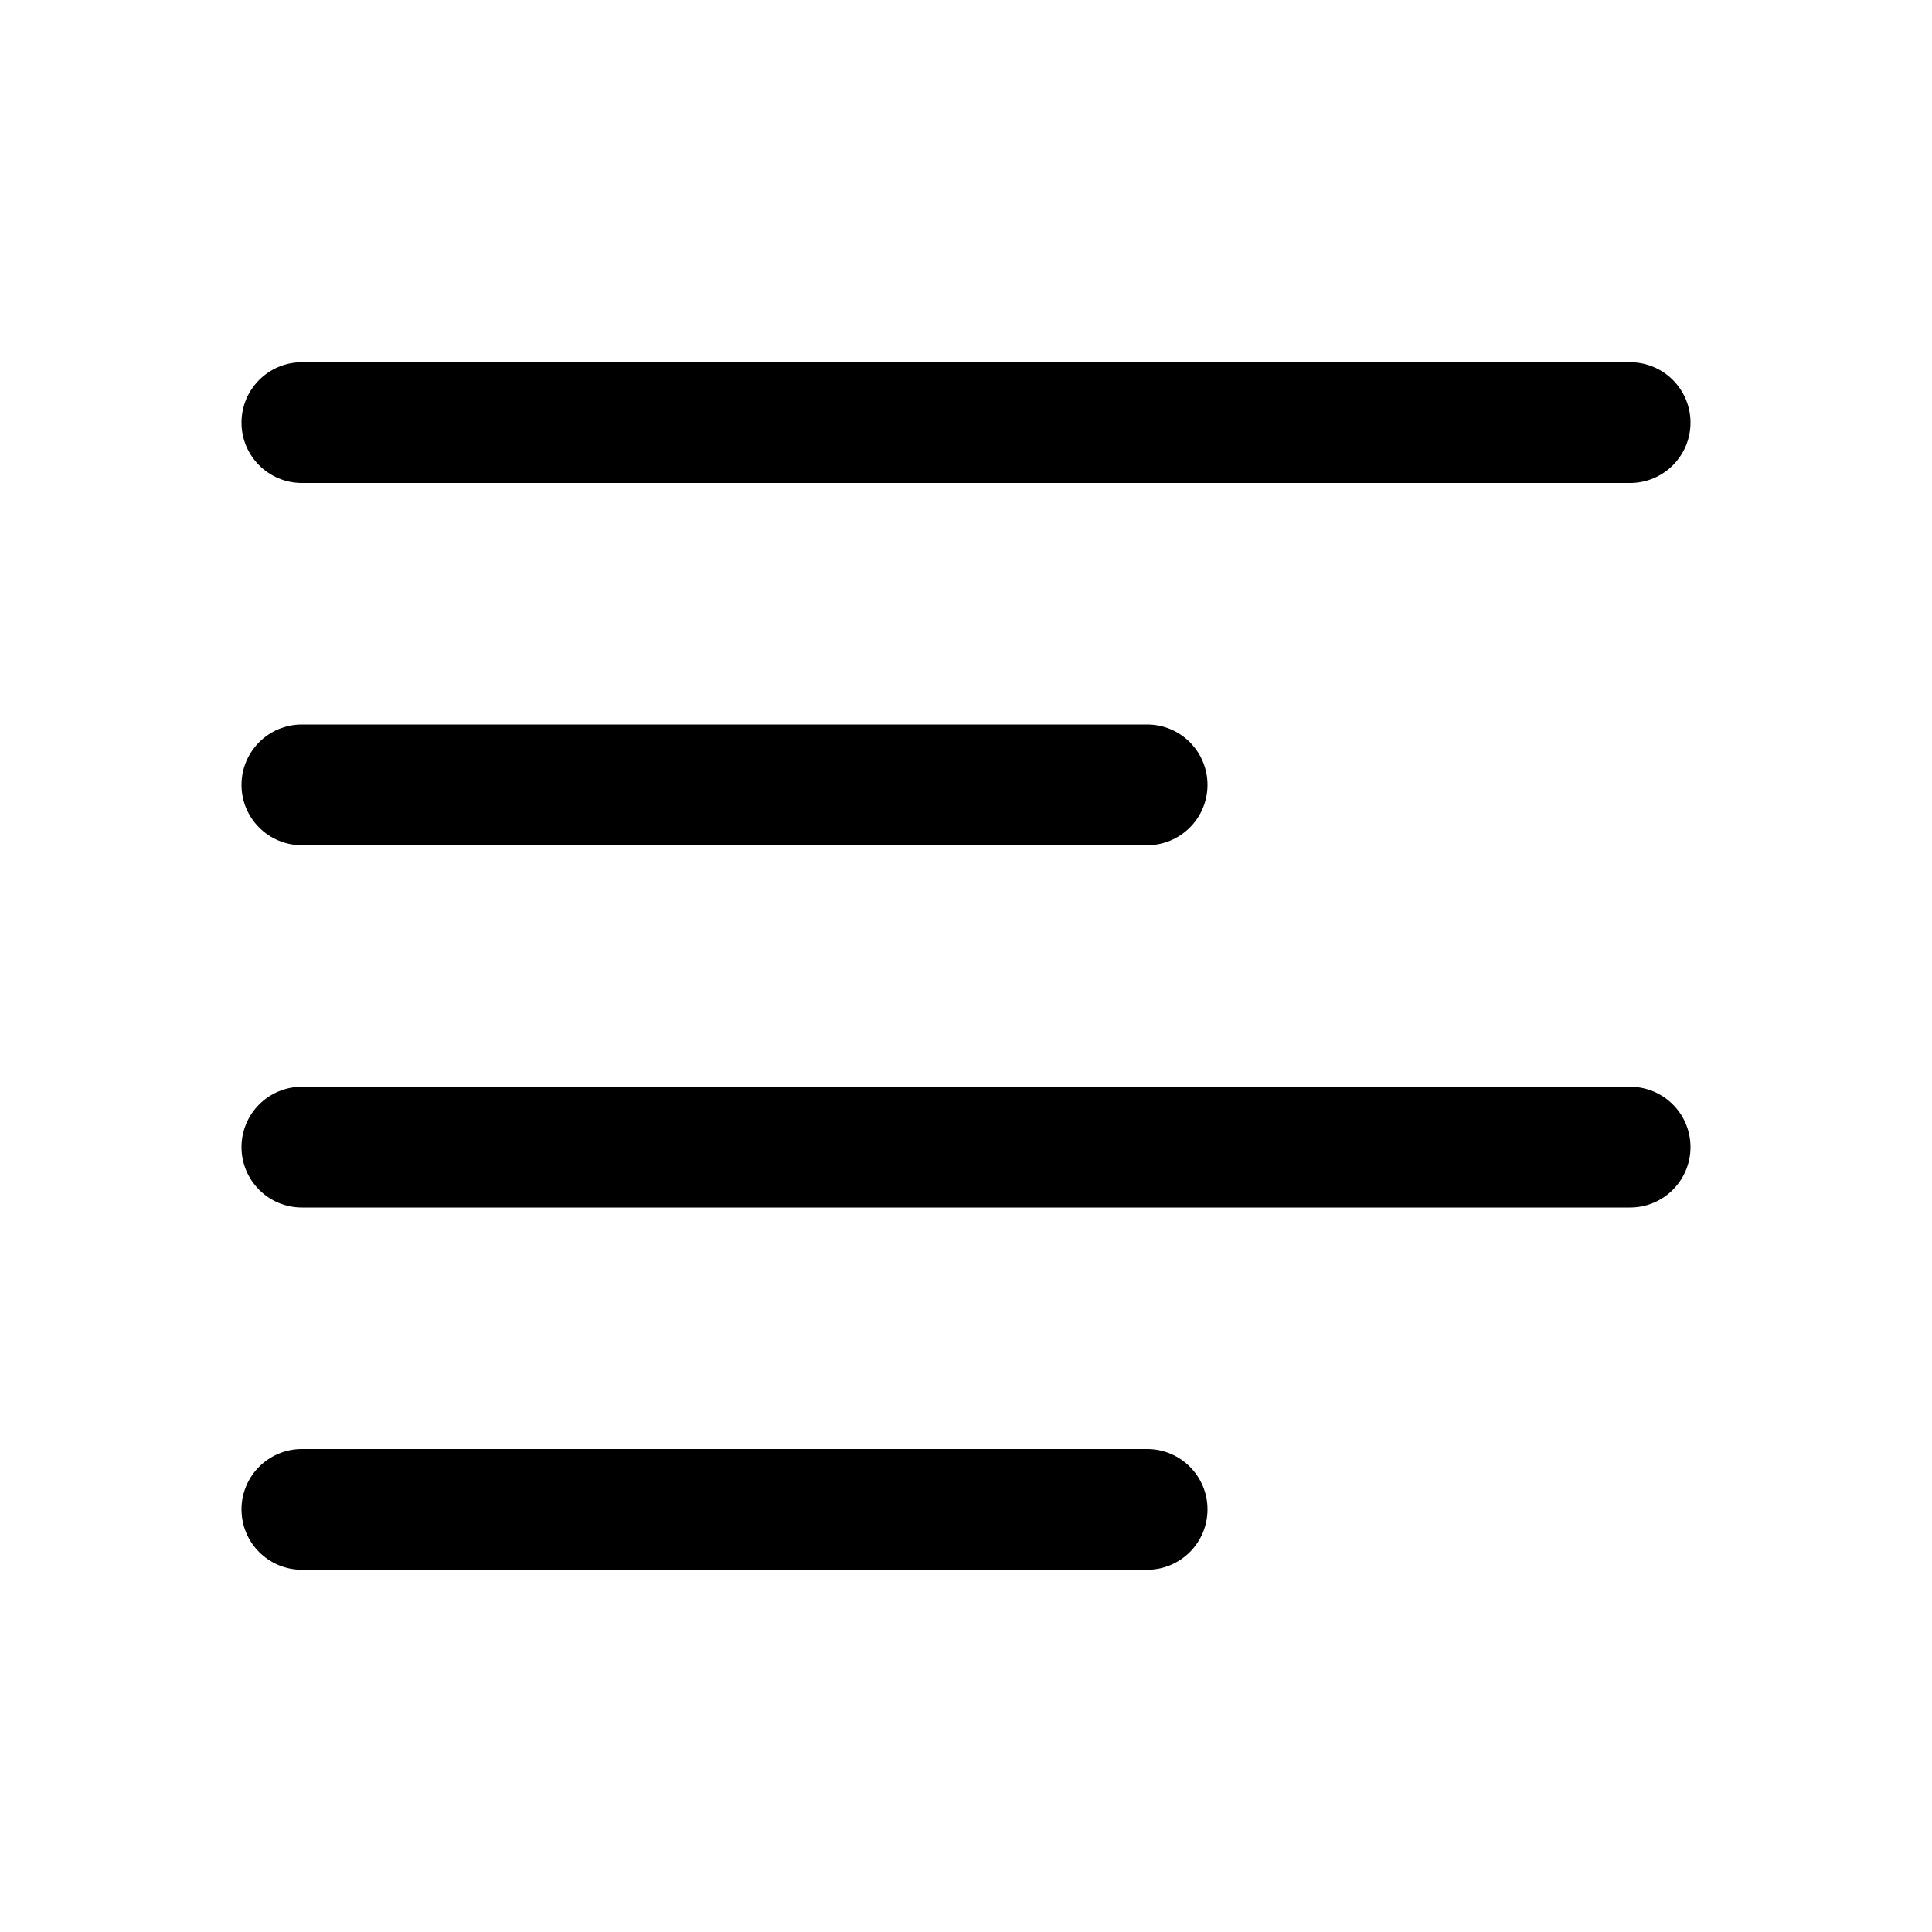
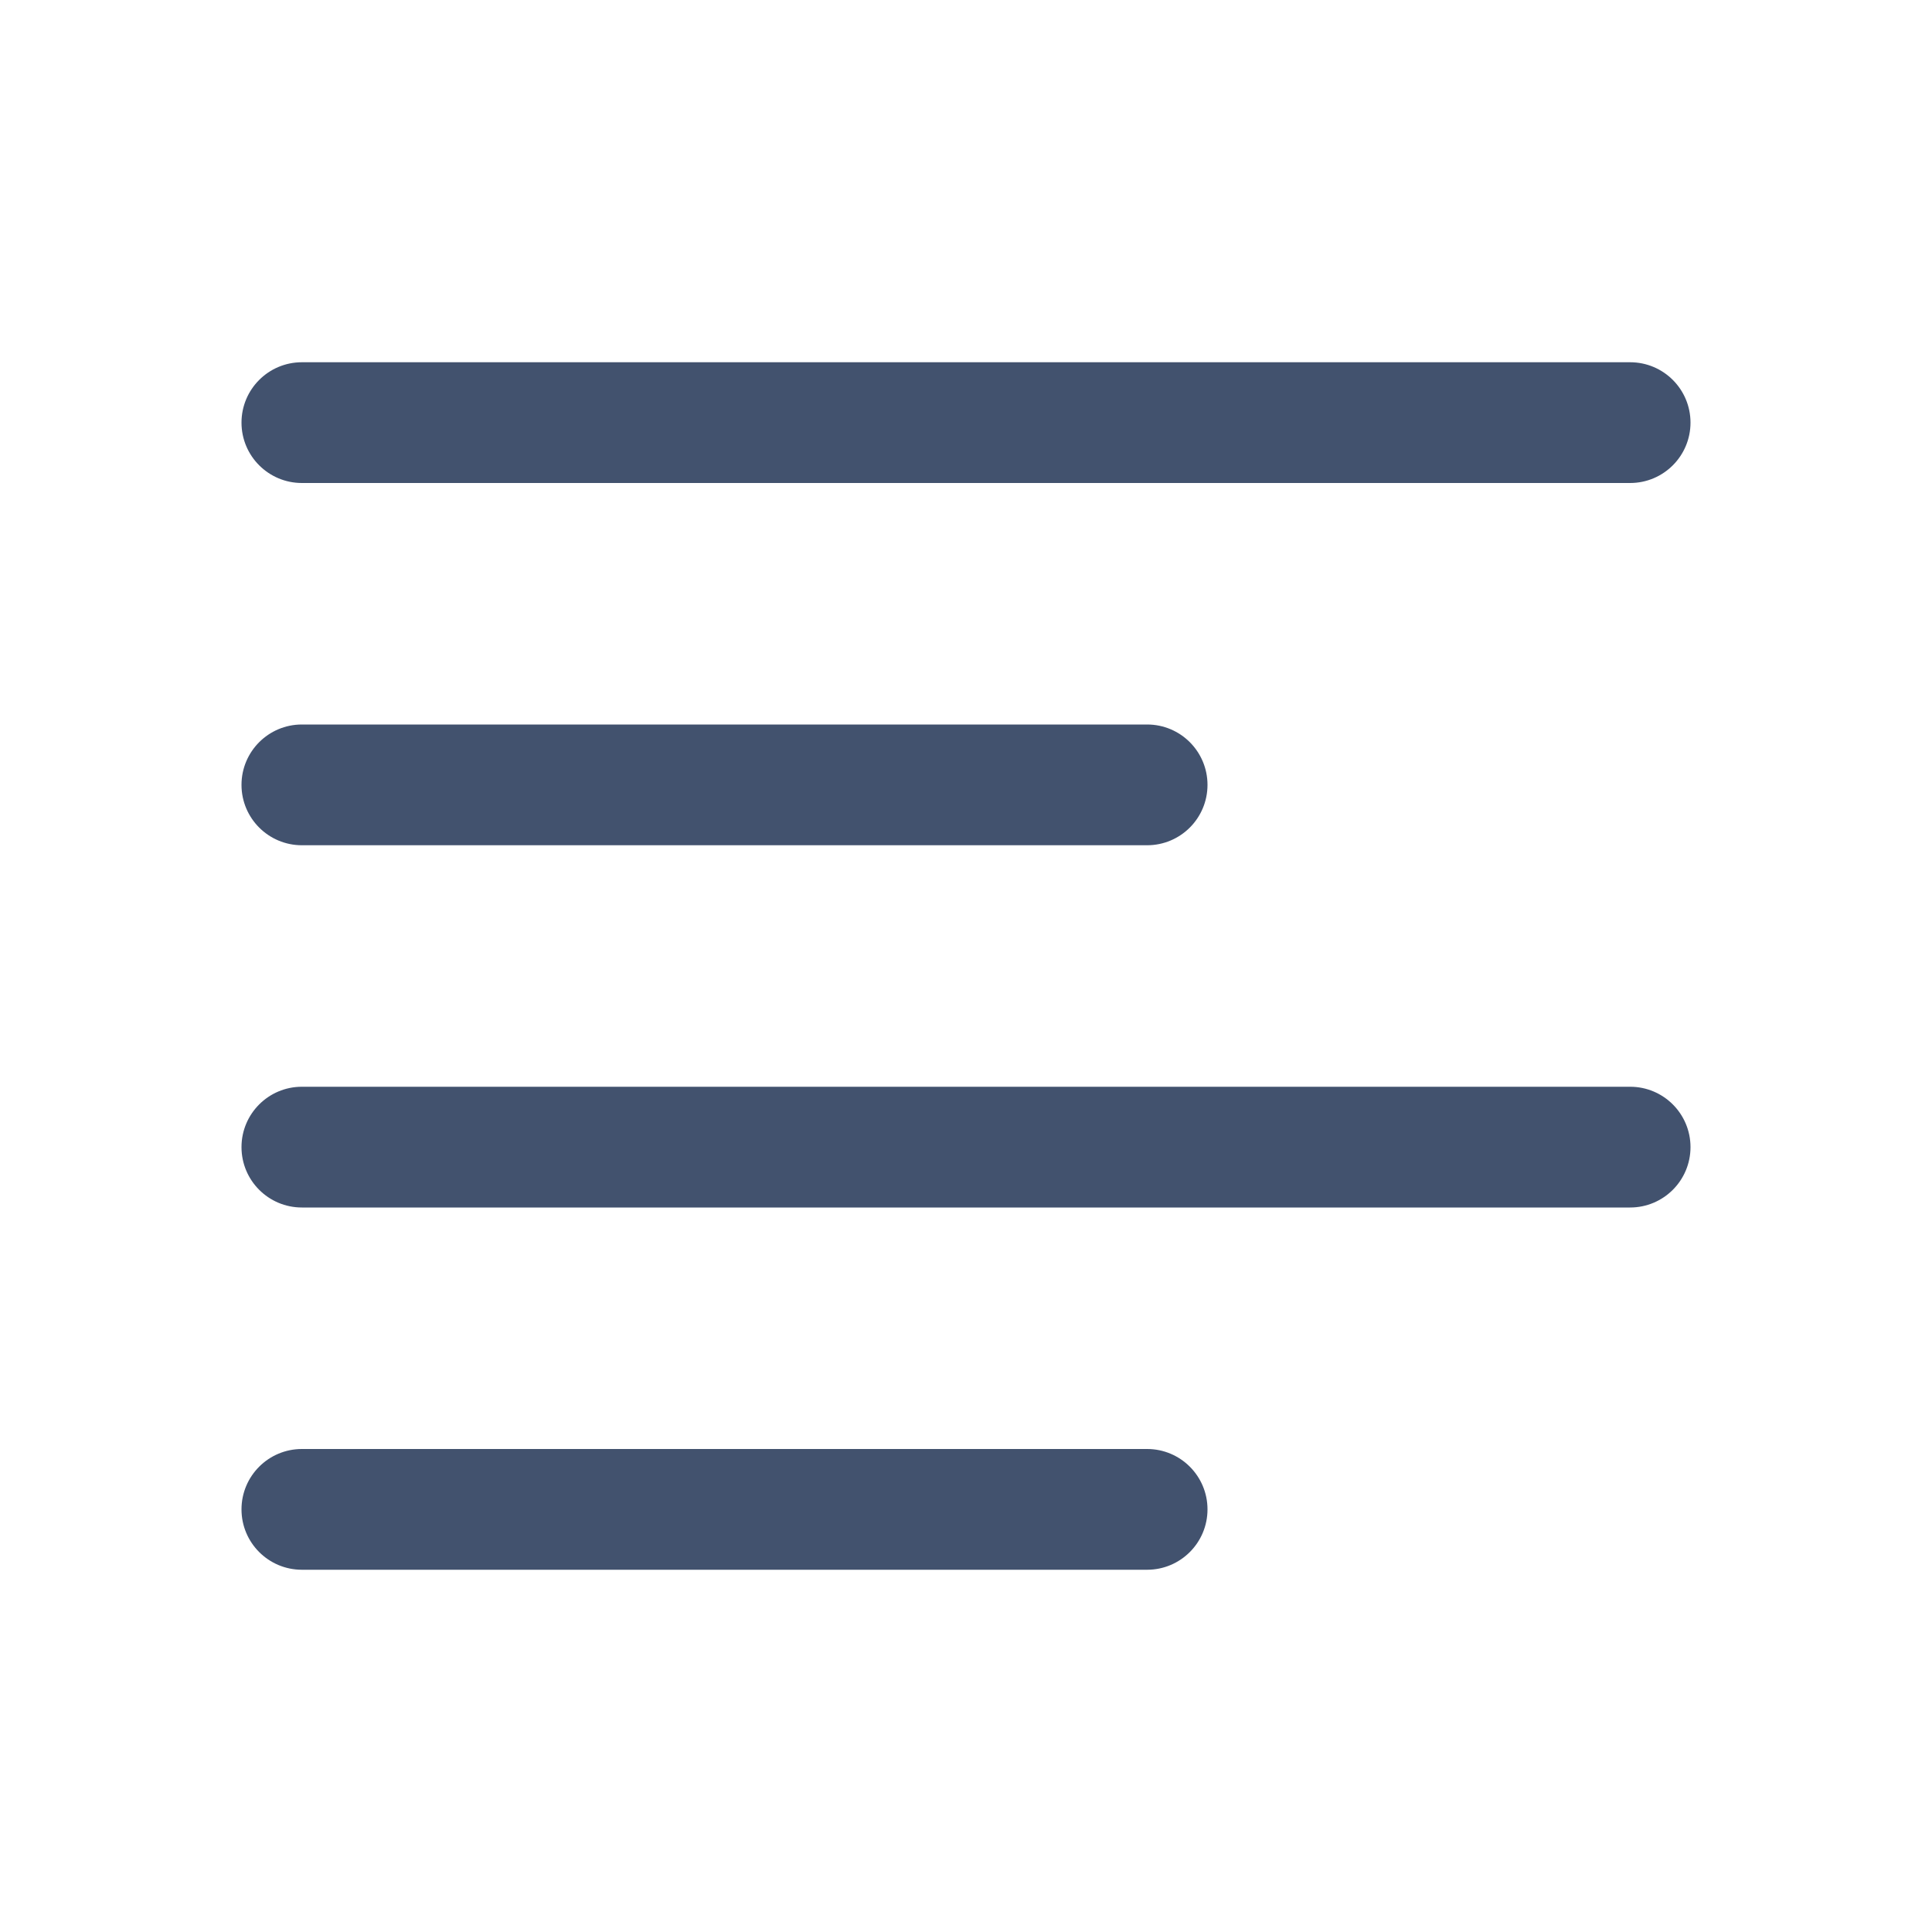
- <svg xmlns="http://www.w3.org/2000/svg" stroke="currentColor" fill="currentColor" stroke-width="0" viewBox="0 0 16 16" class="primary-icon main-content-icon" height="1em" width="1em">
+ <svg xmlns="http://www.w3.org/2000/svg" stroke="#42526e" fill="#42526e" stroke-width="0" viewBox="0 0 16 16" class="primary-icon main-content-icon" height="1em" width="1em">
  <path fill-rule="evenodd" d="M2 12.5a.5.5 0 0 1 .5-.5h7a.5.5 0 0 1 0 1h-7a.5.5 0 0 1-.5-.5zm0-3a.5.5 0 0 1 .5-.5h11a.5.5 0 0 1 0 1h-11a.5.5 0 0 1-.5-.5zm0-3a.5.5 0 0 1 .5-.5h7a.5.5 0 0 1 0 1h-7a.5.5 0 0 1-.5-.5zm0-3a.5.5 0 0 1 .5-.5h11a.5.5 0 0 1 0 1h-11a.5.5 0 0 1-.5-.5z" />
</svg>
